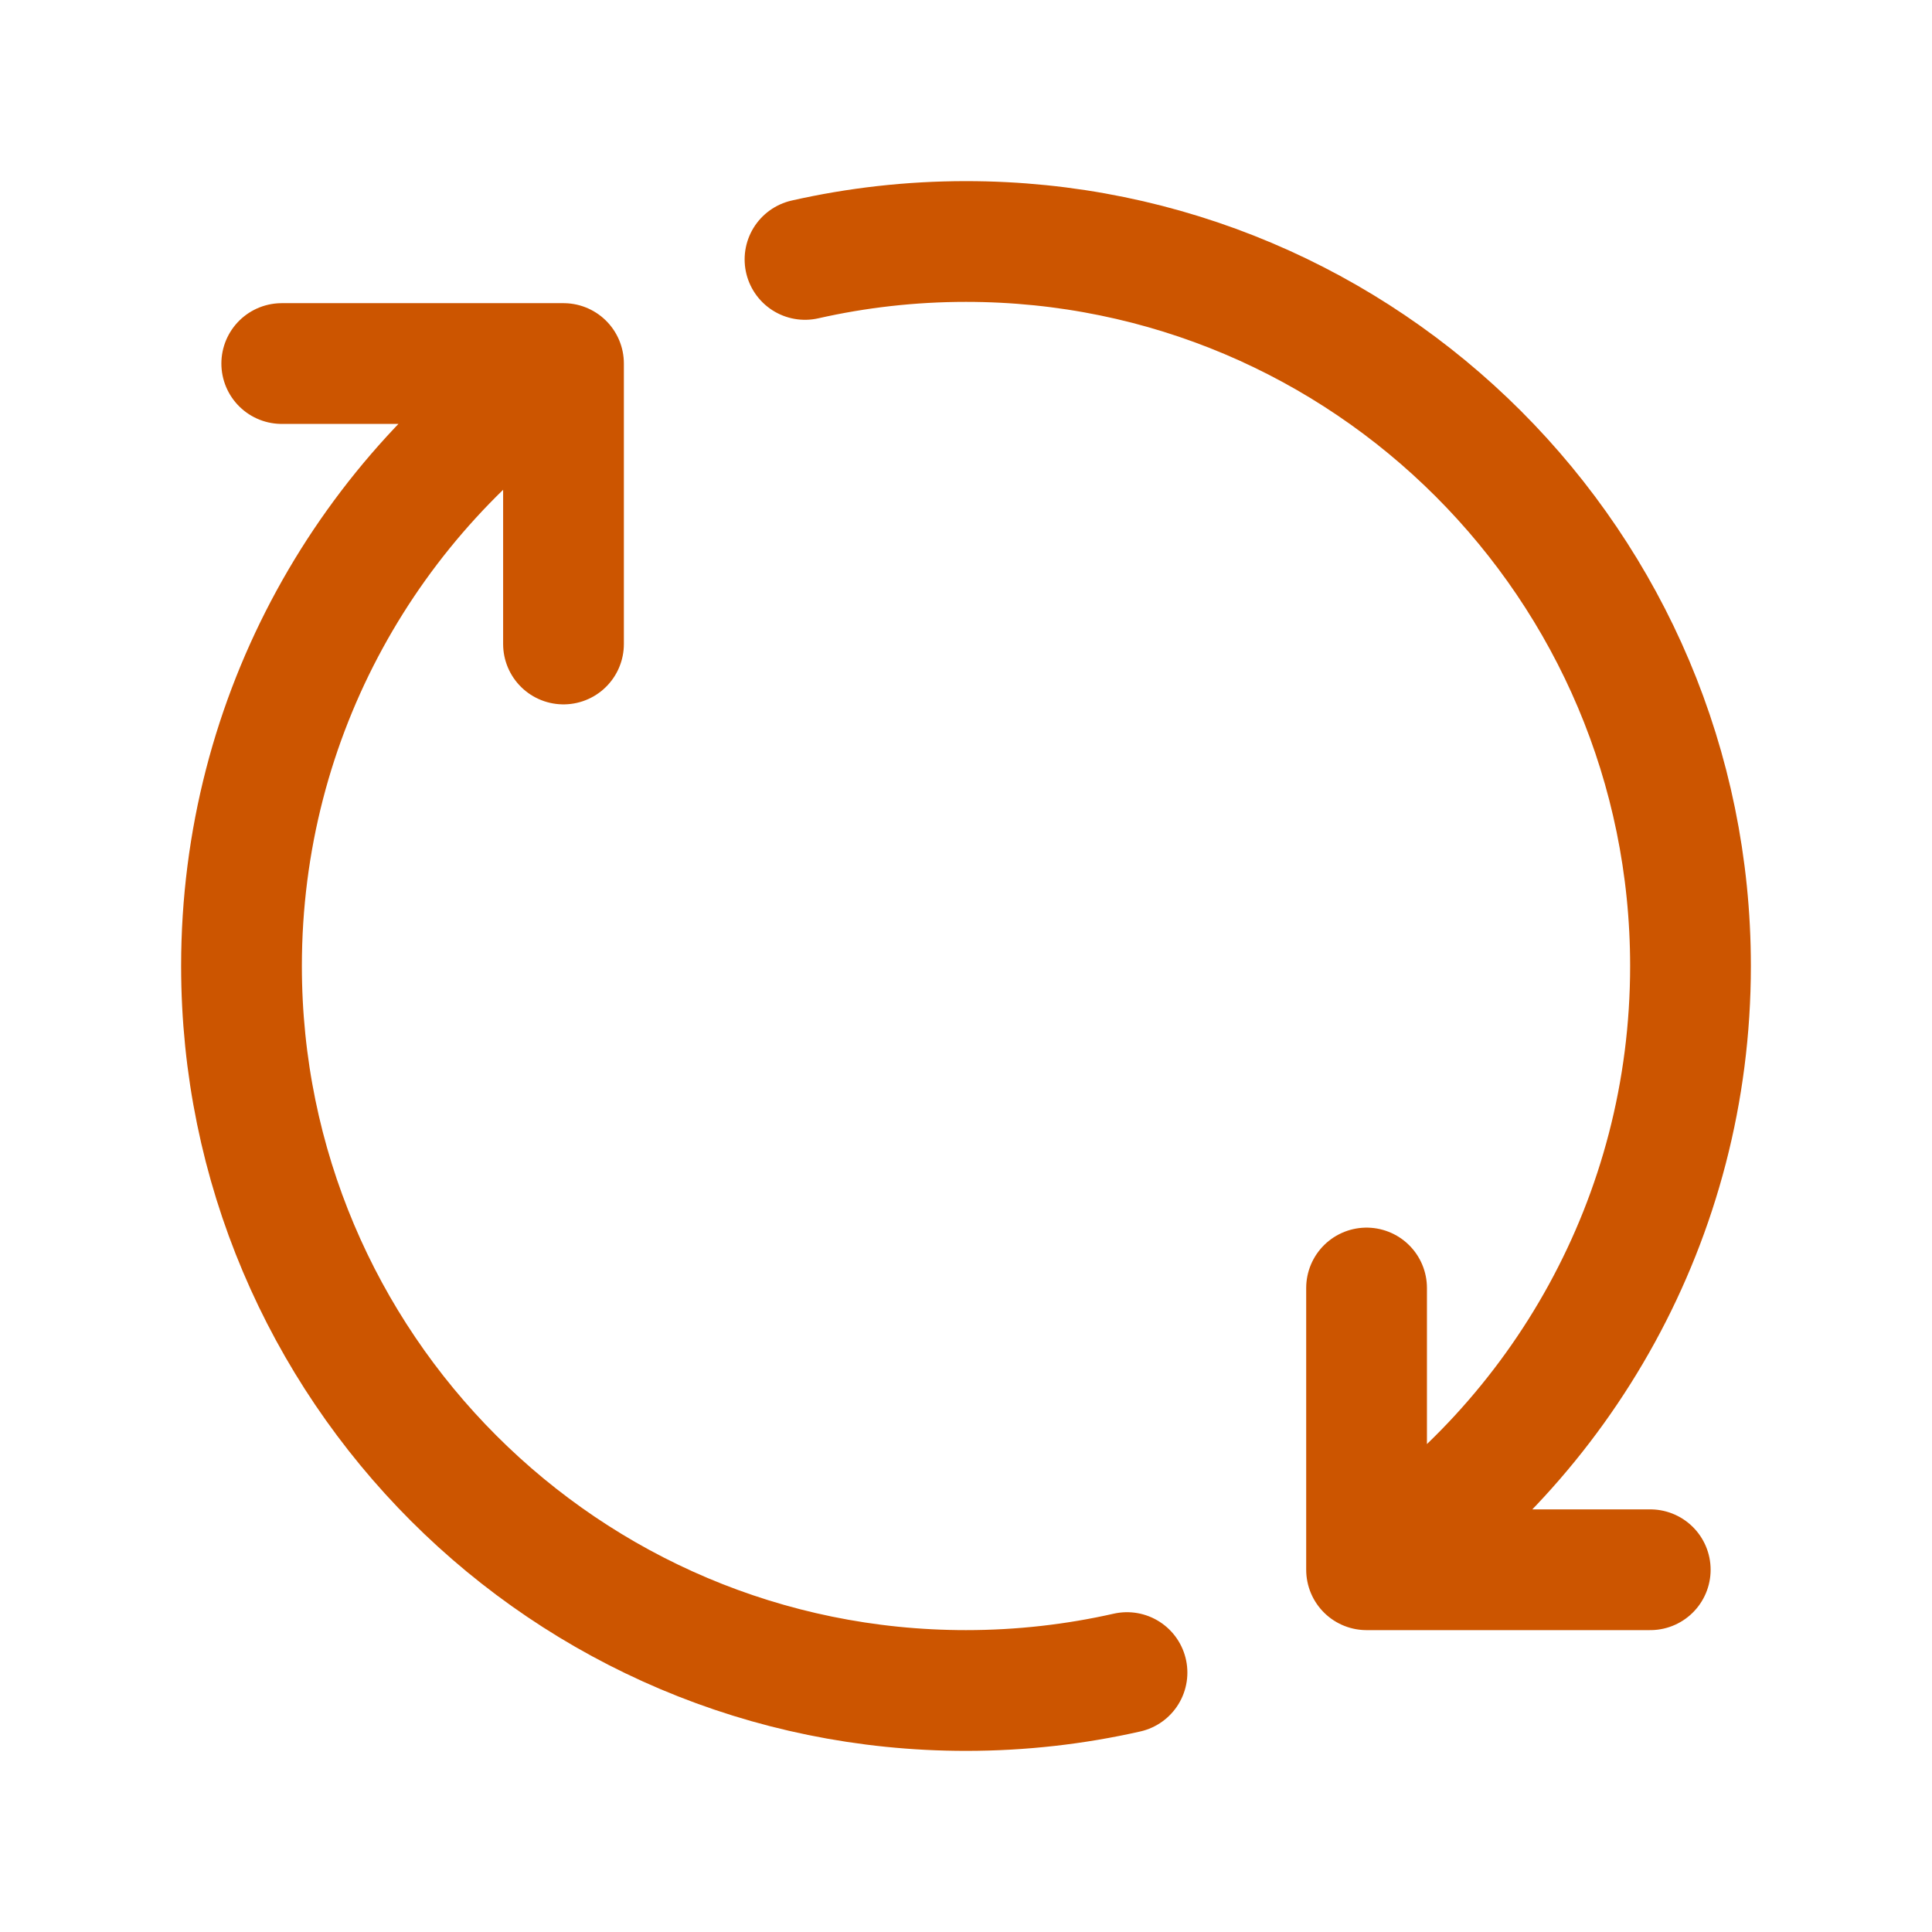
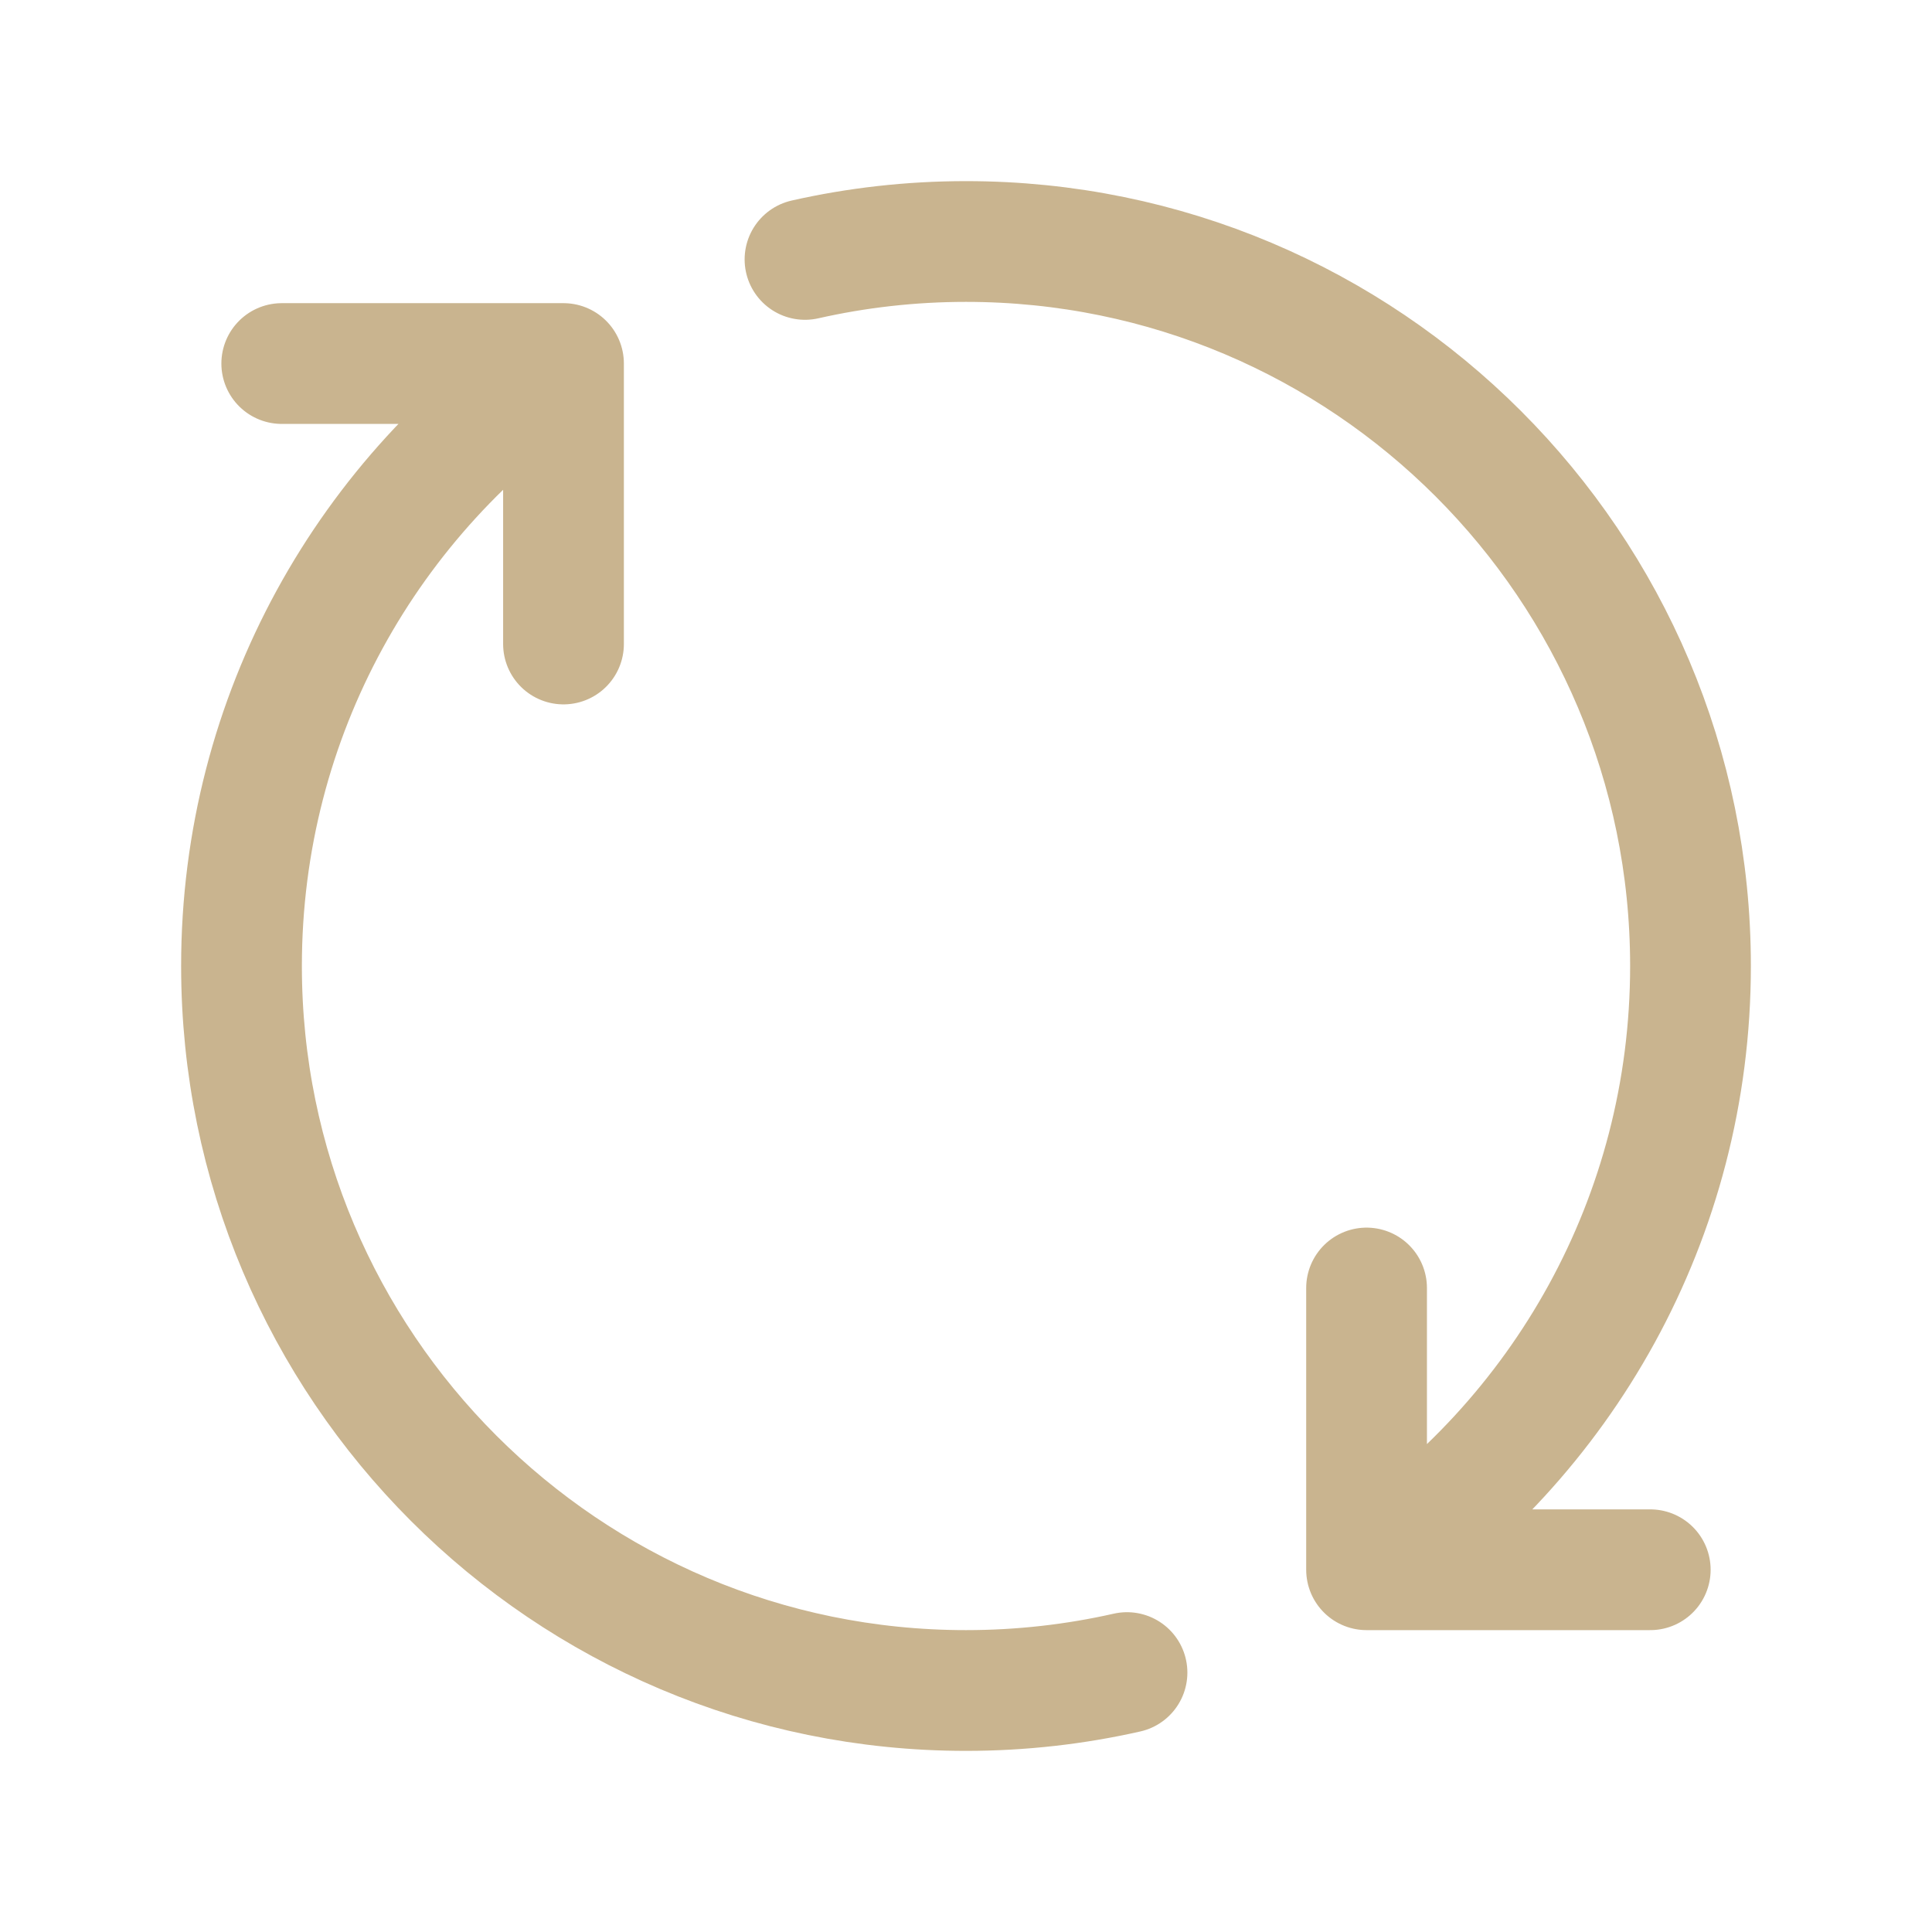
<svg xmlns="http://www.w3.org/2000/svg" width="18" height="18" viewBox="0 0 18 18" fill="none">
-   <path d="M12.732 14.625C14.551 13.416 15.75 11.348 15.75 9C15.75 5.272 12.728 2.25 9 2.25C8.484 2.25 7.982 2.308 7.5 2.417M15.375 14.625H12.732V12M5.25 3.387C3.441 4.598 2.25 6.66 2.25 9C2.25 12.728 5.272 15.75 9 15.75C9.516 15.75 10.018 15.692 10.5 15.583M2.625 3.387H5.25V6" stroke="#CC5500" stroke-width="1.125" stroke-linecap="round" stroke-linejoin="round" />
+   <path d="M12.732 14.625C14.551 13.416 15.75 11.348 15.75 9C15.75 5.272 12.728 2.25 9 2.25C8.484 2.25 7.982 2.308 7.5 2.417M15.375 14.625H12.732V12M5.25 3.387C3.441 4.598 2.25 6.66 2.25 9C2.25 12.728 5.272 15.75 9 15.75C9.516 15.75 10.018 15.692 10.5 15.583M2.625 3.387H5.25V6" stroke="#C9B48F" stroke-width="1.125" stroke-linecap="round" stroke-linejoin="round" />
</svg>
